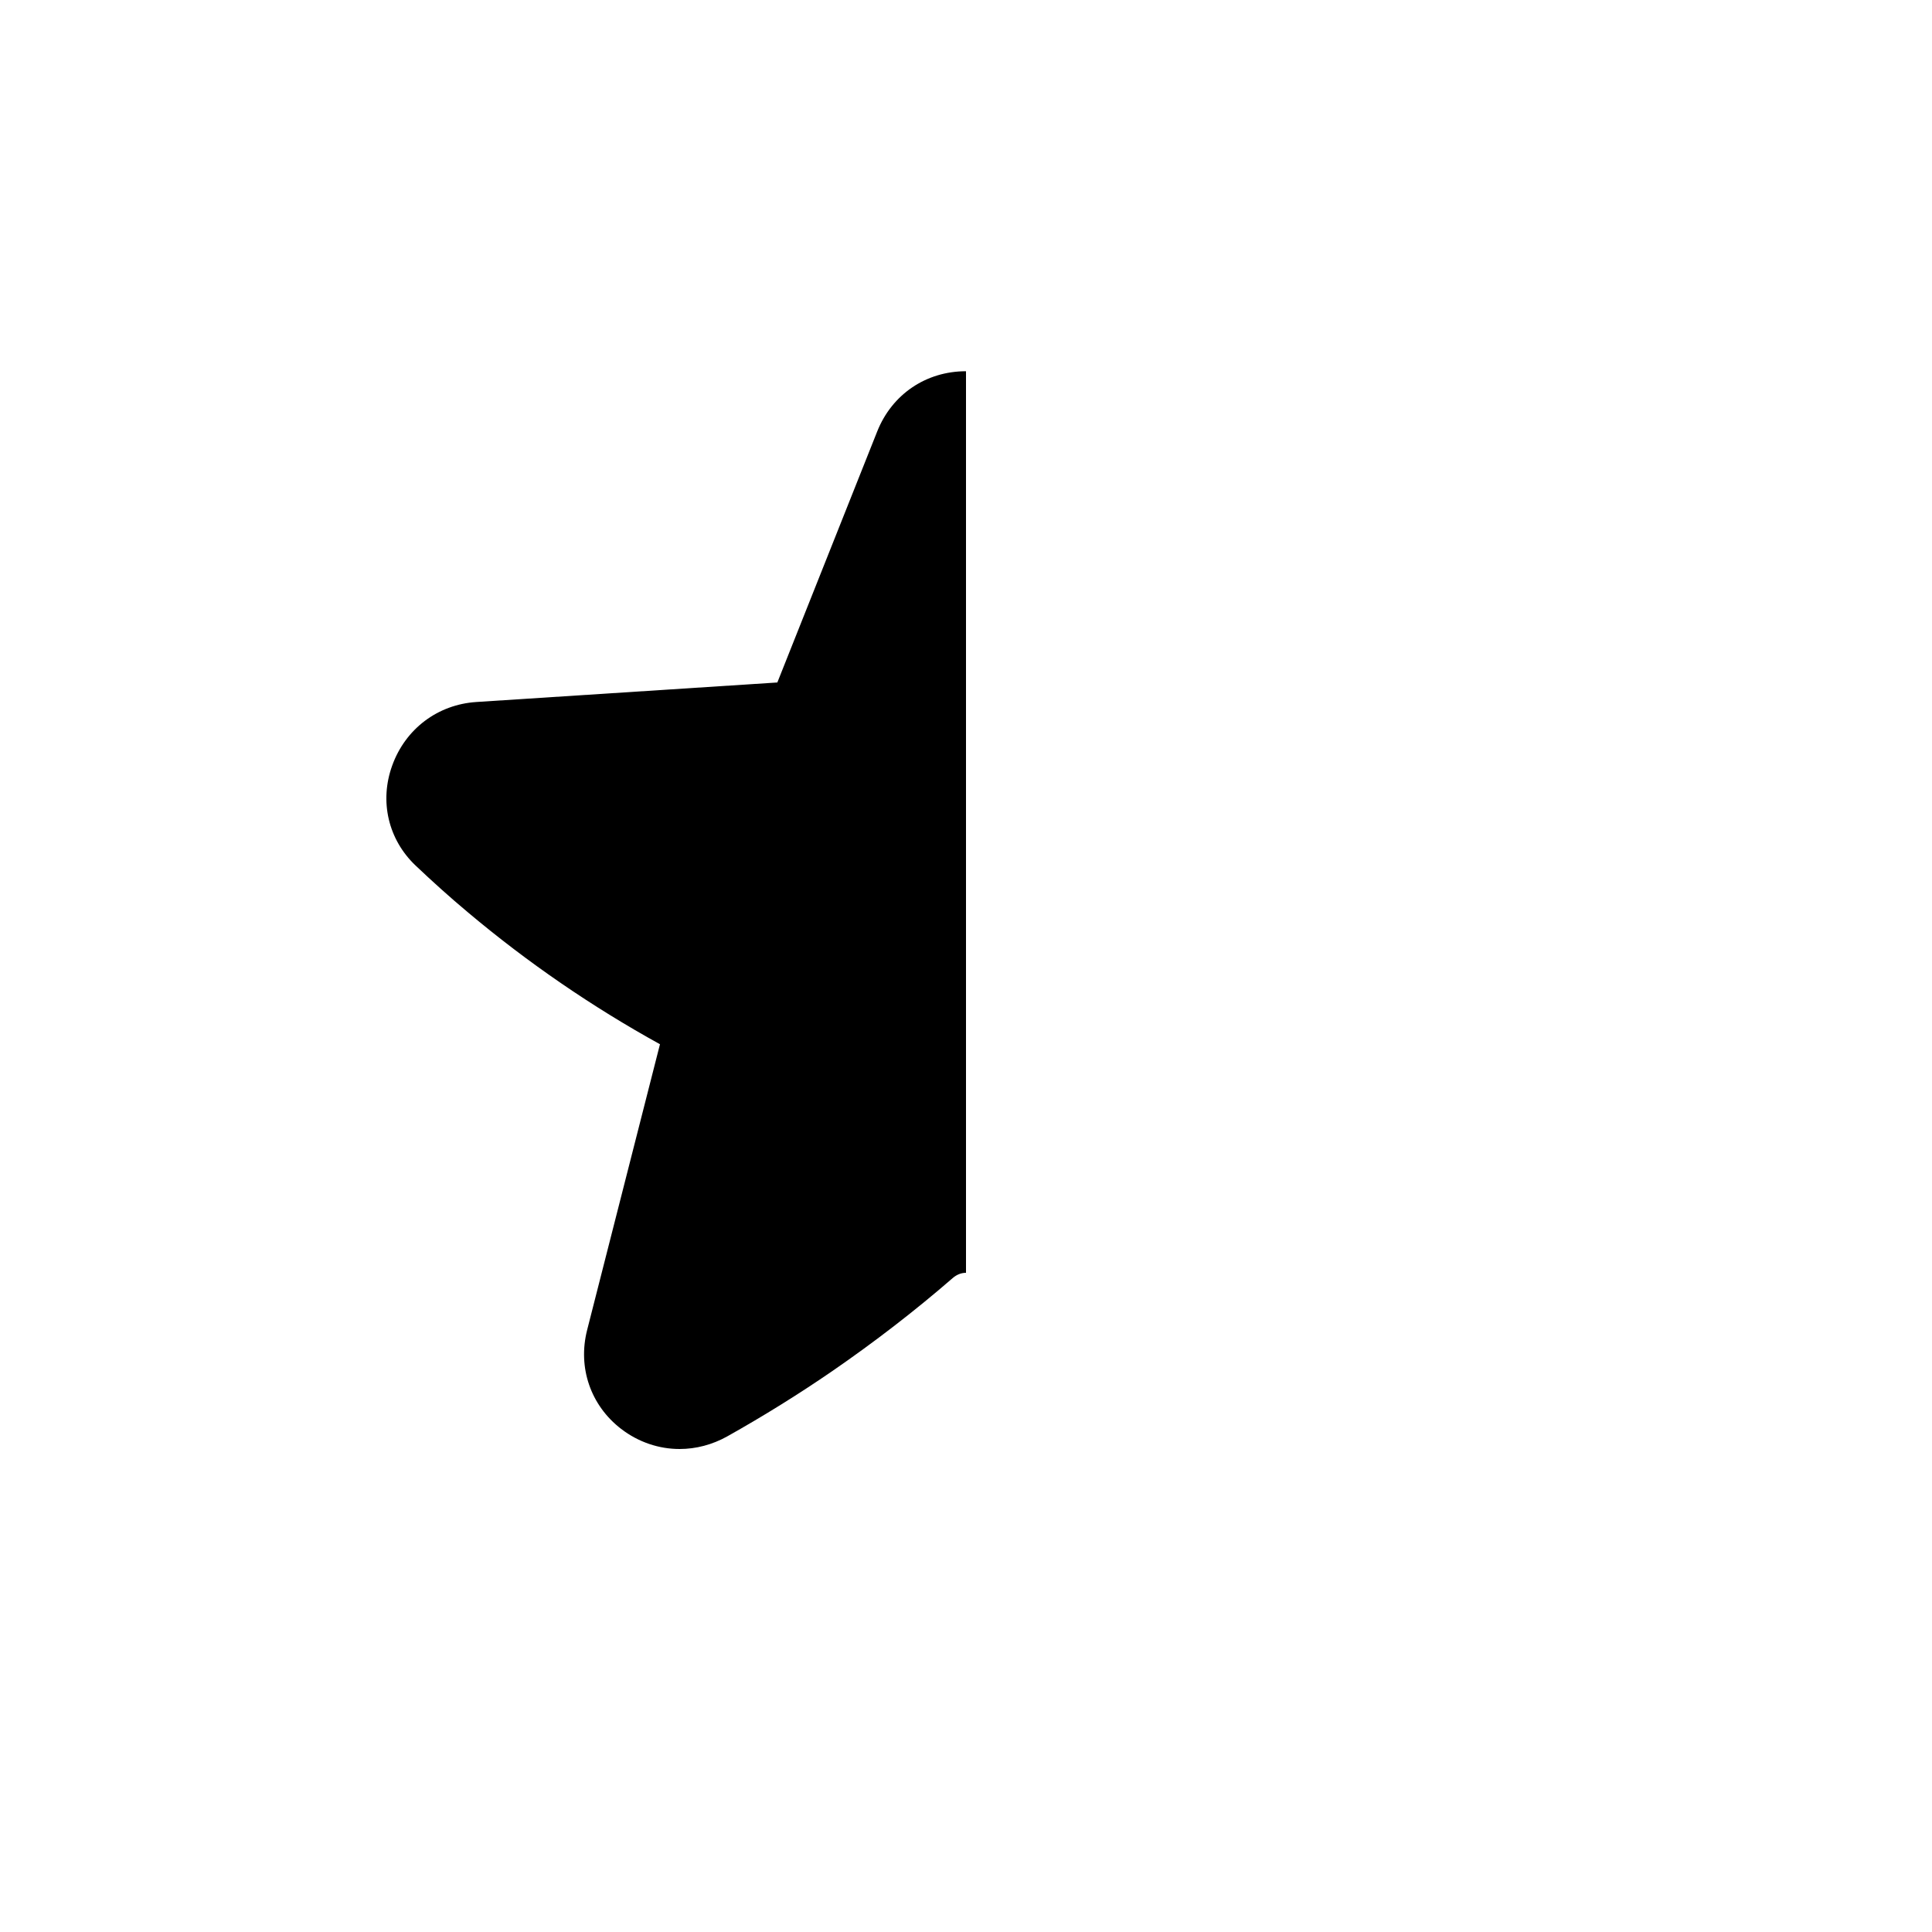
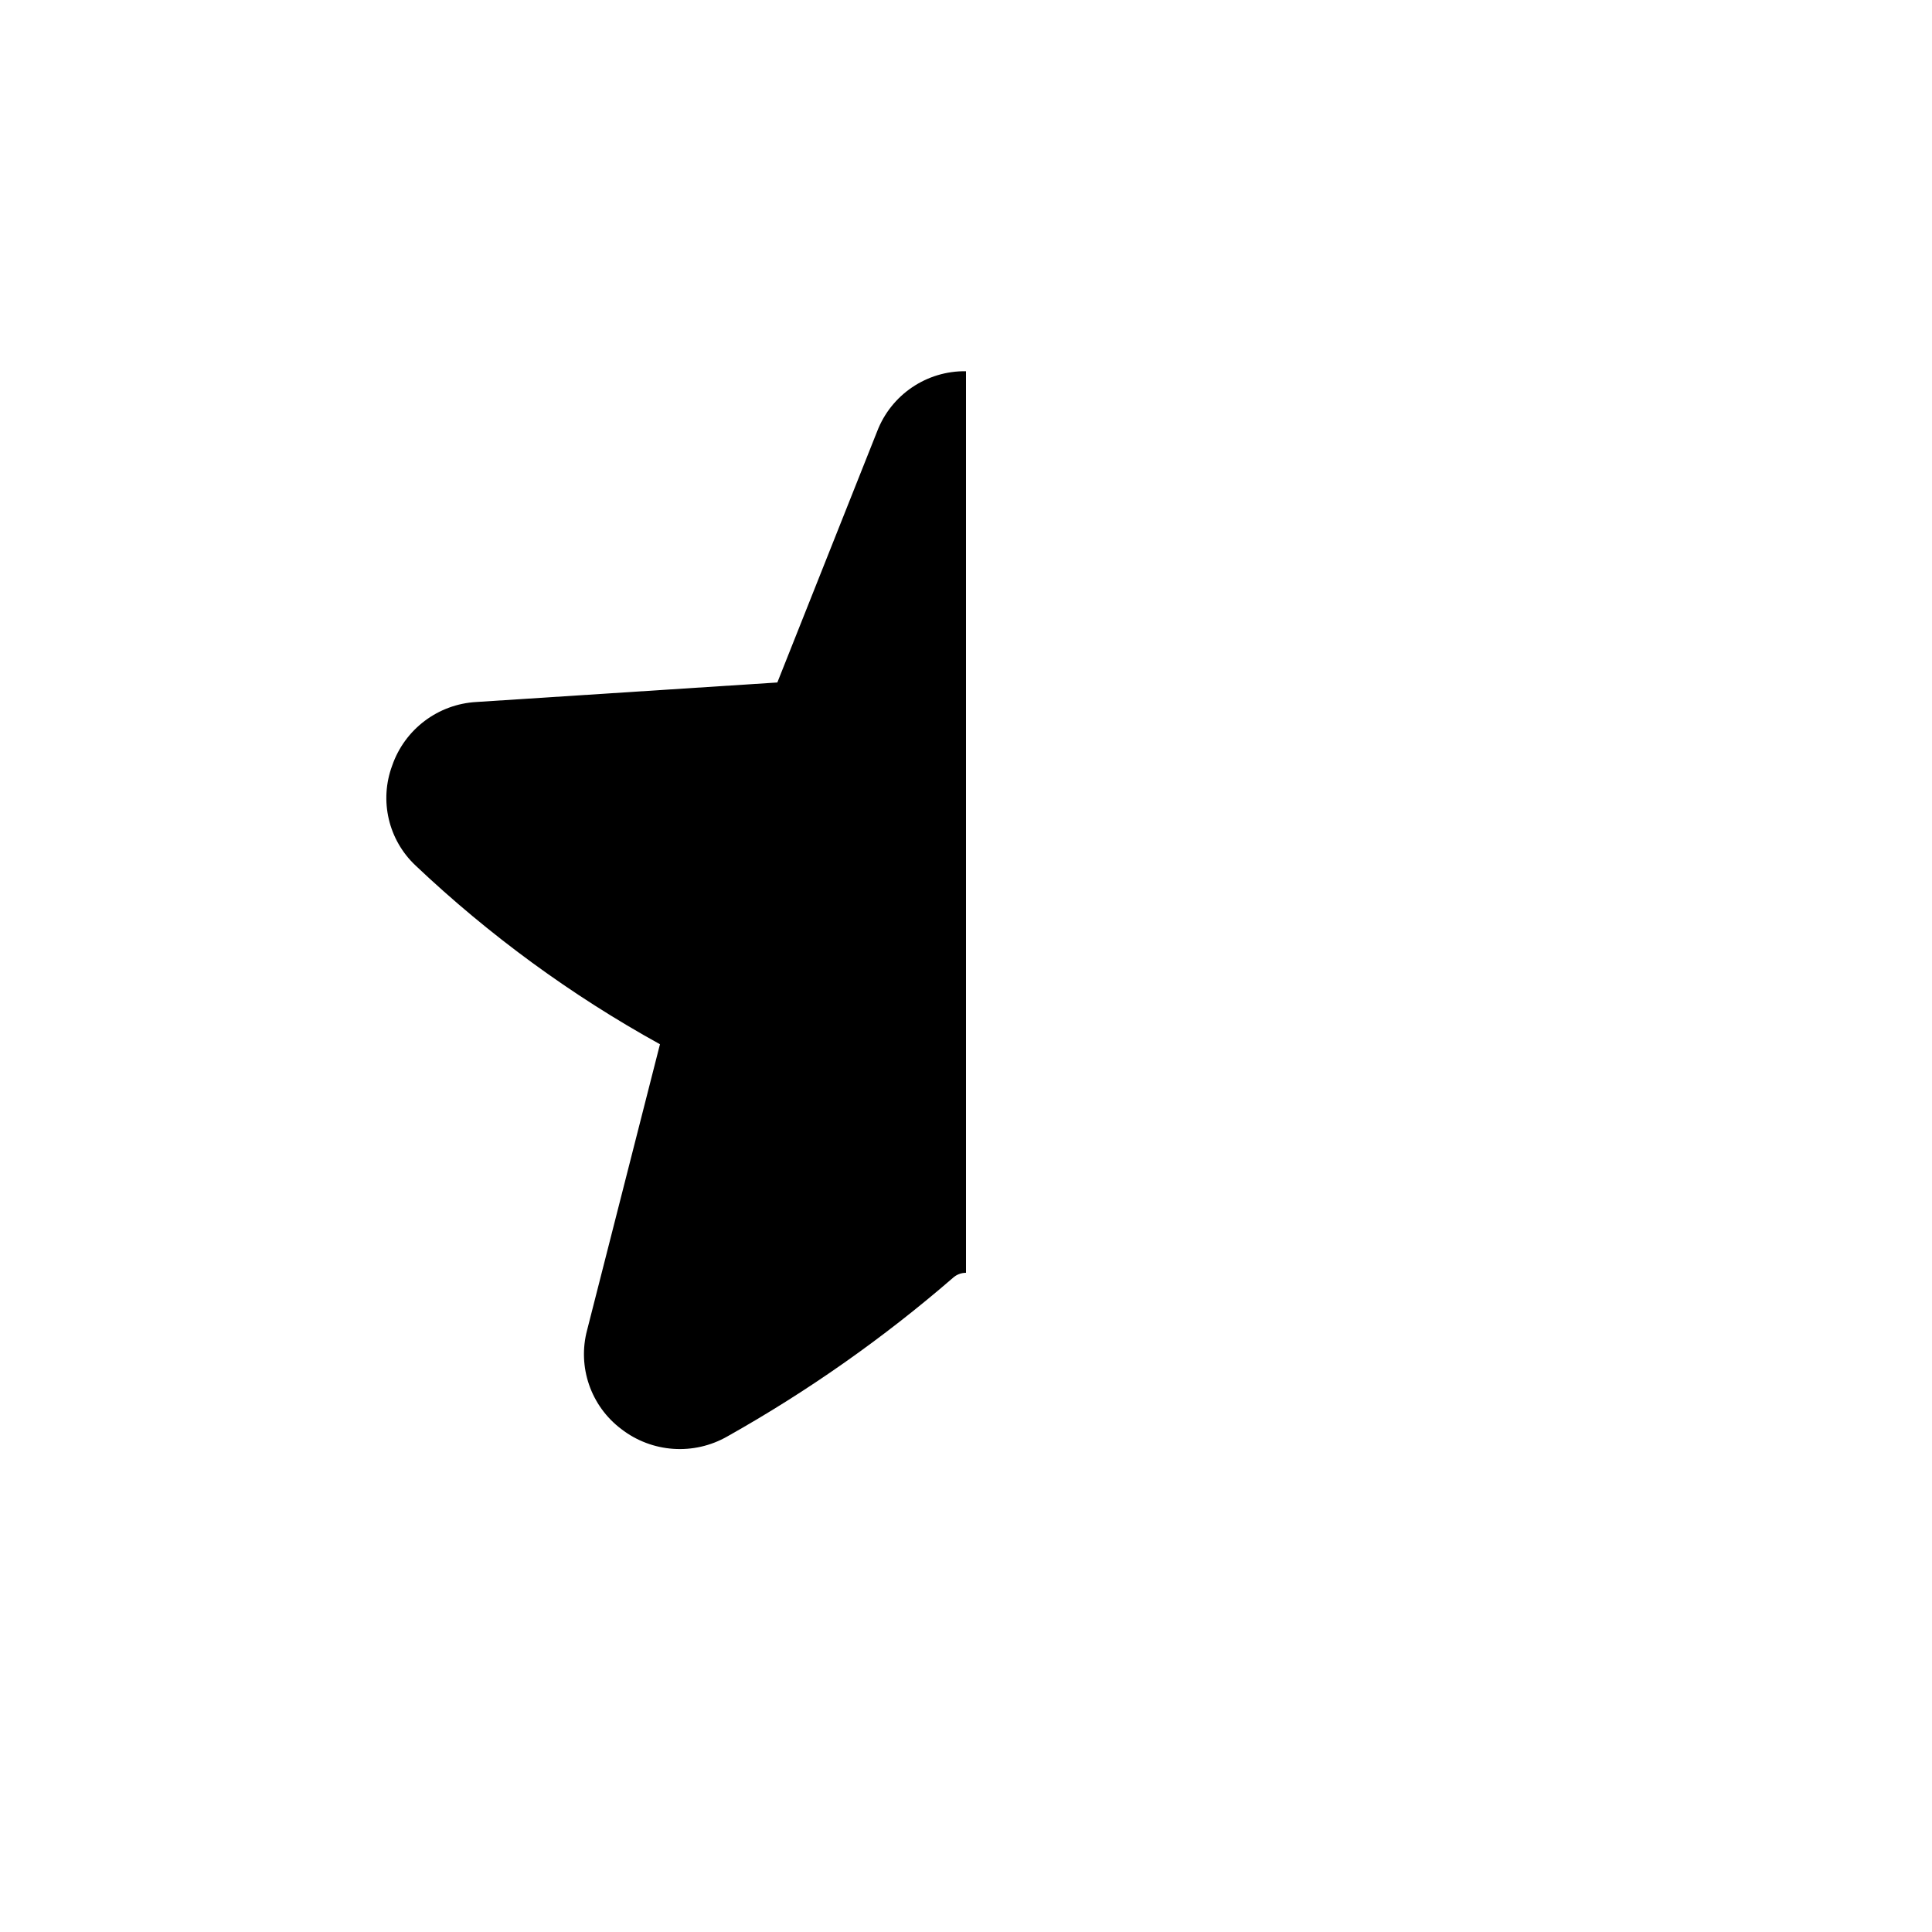
- <svg xmlns="http://www.w3.org/2000/svg" width="20" height="20" viewBox="0 0 20 20" fill="none">
-   <path d="M10 13.176C9.952 13.176 9.905 13.194 9.864 13.229C9.47 13.571 9.049 13.895 8.615 14.194C8.27 14.431 7.905 14.658 7.531 14.868C7.374 14.956 7.204 15 7.035 15C6.822 15 6.61 14.93 6.43 14.792C6.114 14.549 5.979 14.157 6.078 13.768L6.832 10.81C6.129 10.422 5.463 9.965 4.848 9.448C4.654 9.286 4.473 9.122 4.302 8.96C4.019 8.691 3.926 8.295 4.06 7.925C4.197 7.545 4.531 7.293 4.932 7.267L8.047 7.065L9.081 4.466C9.234 4.082 9.586 3.843 10 3.843V13.176Z" fill="black" />
+ <svg xmlns="http://www.w3.org/2000/svg" width="20" height="20" fill="none" viewBox="0 0 20 20">
+   <path fill="#000" d="M10 13.176a.2.2 0 0 0-.136.053 14.2 14.2 0 0 1-2.333 1.64.99.99 0 0 1-1.1-.076.97.97 0 0 1-.353-1.025l.754-2.958a12.4 12.4 0 0 1-2.53-1.85.96.96 0 0 1-.242-1.035.98.98 0 0 1 .872-.658l3.115-.202L9.08 4.466a.97.97 0 0 1 .92-.623z" />
</svg>
